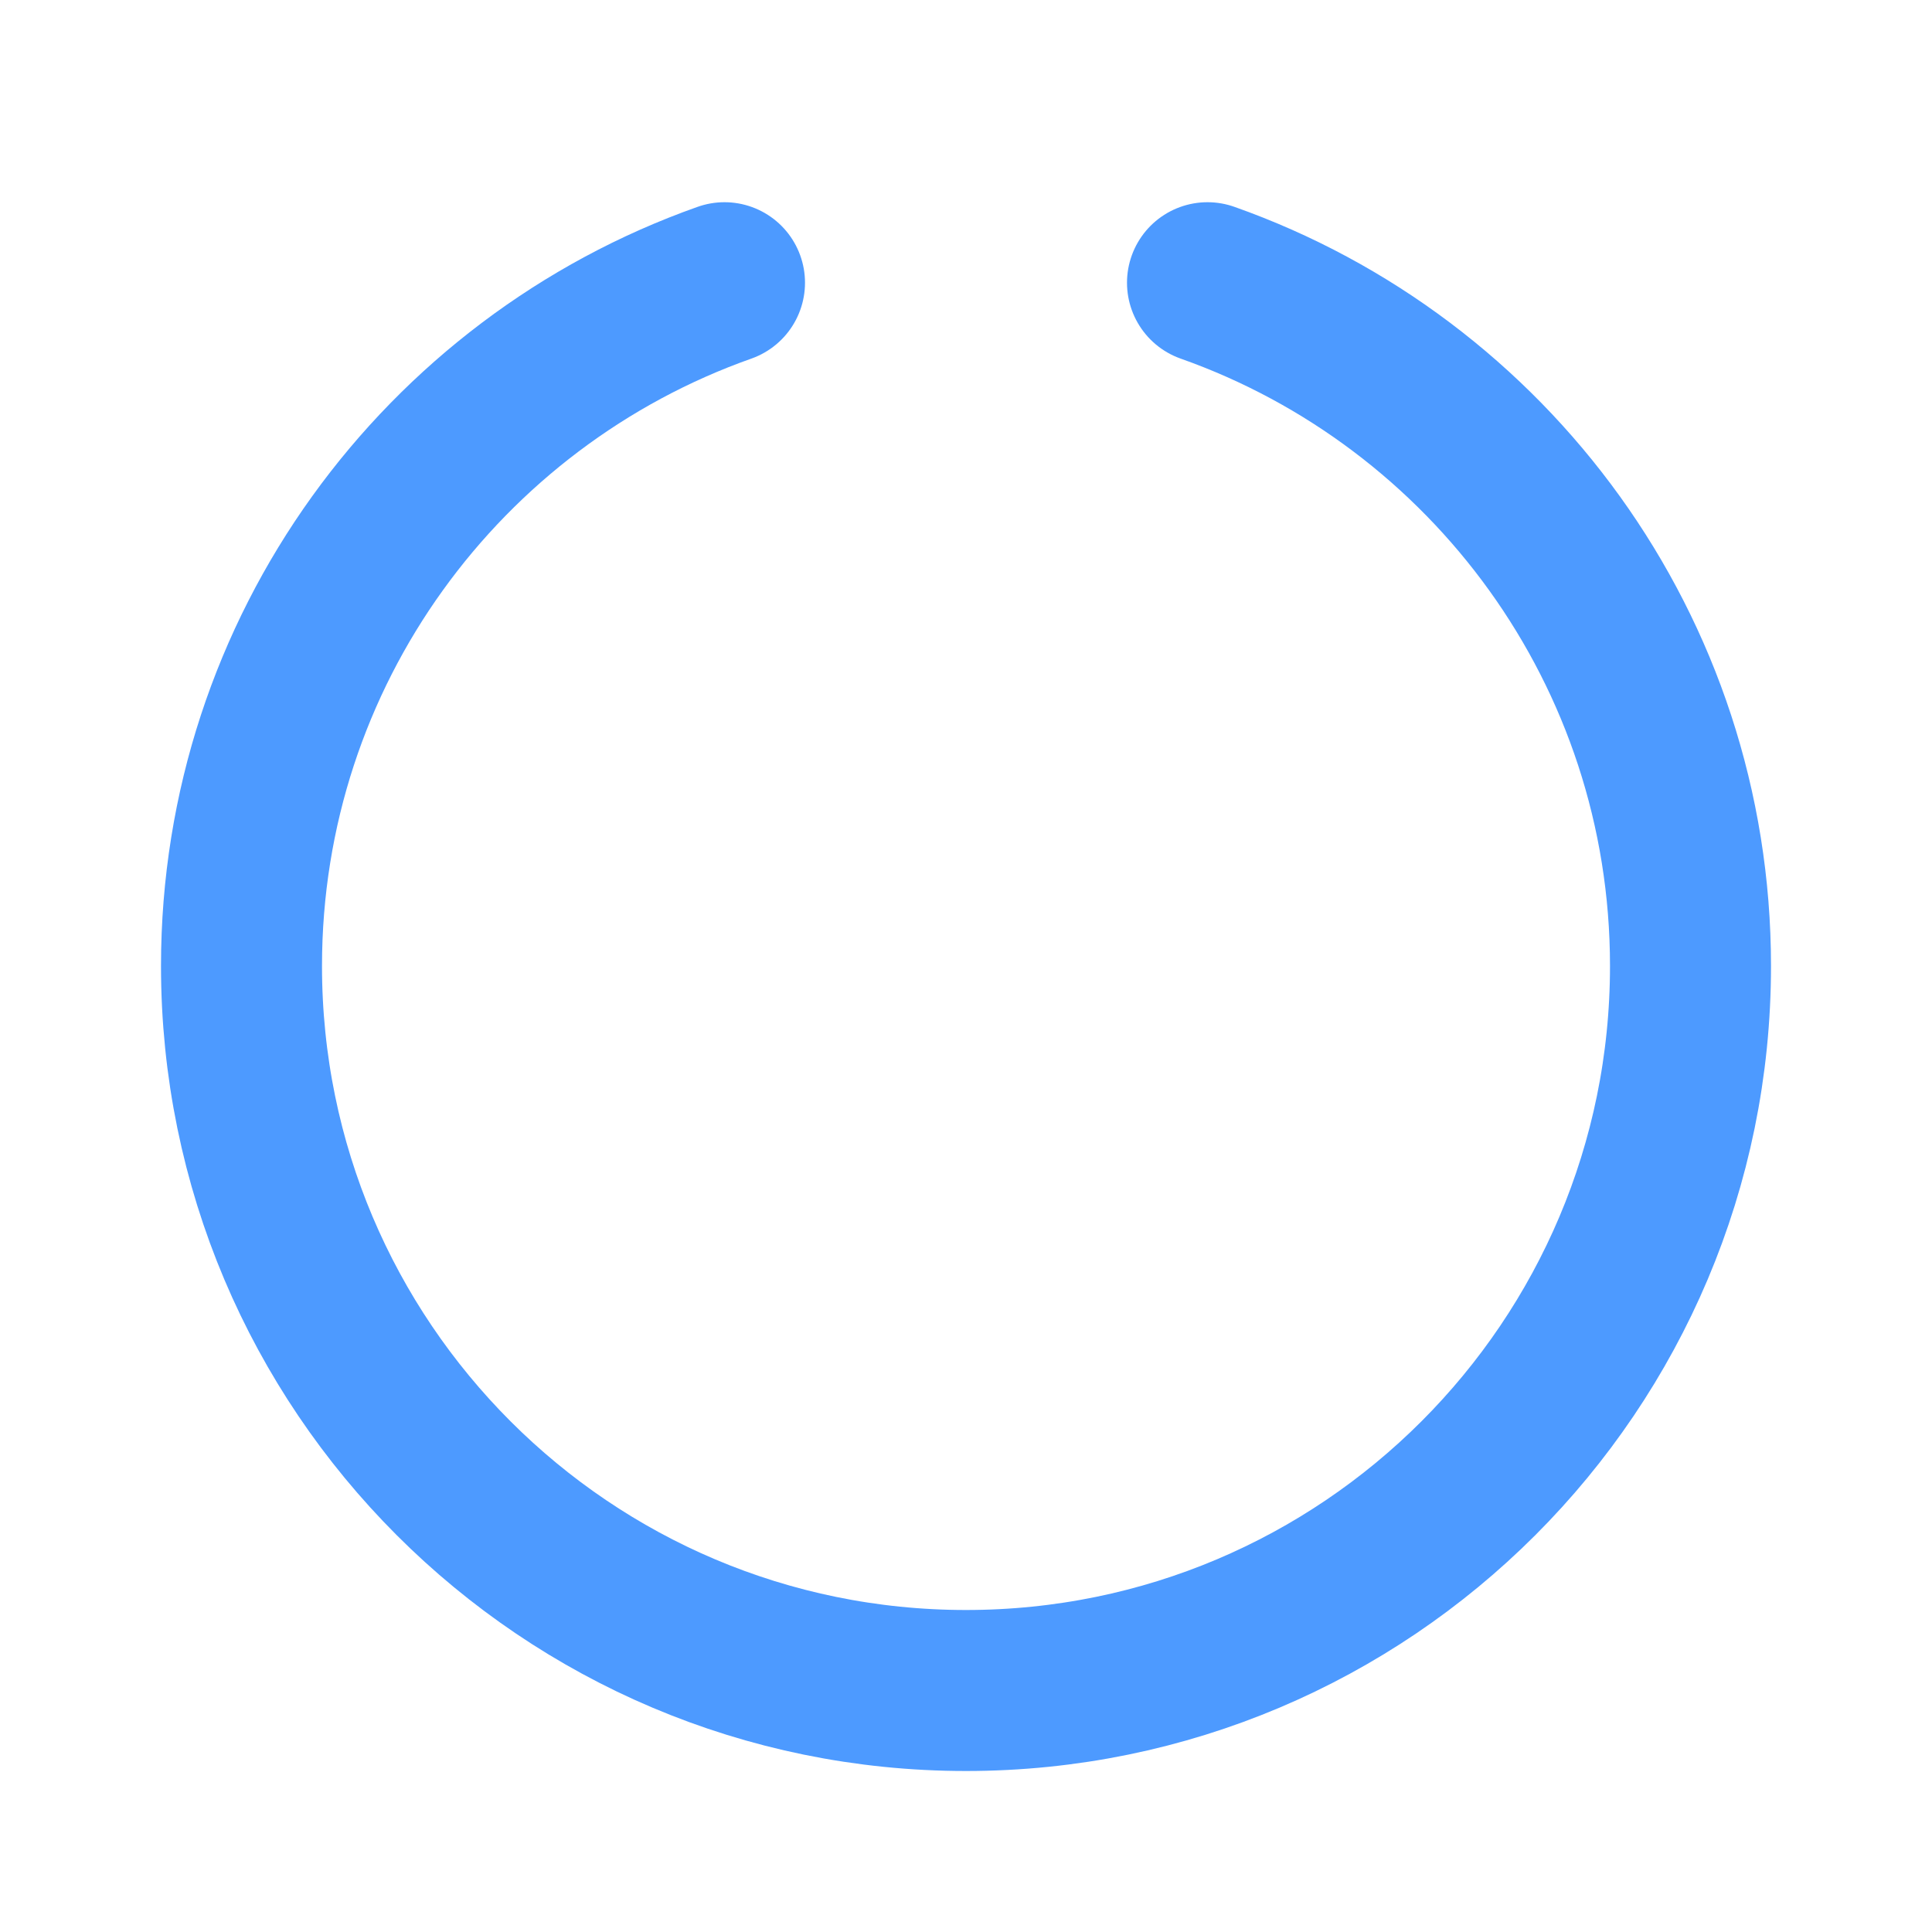
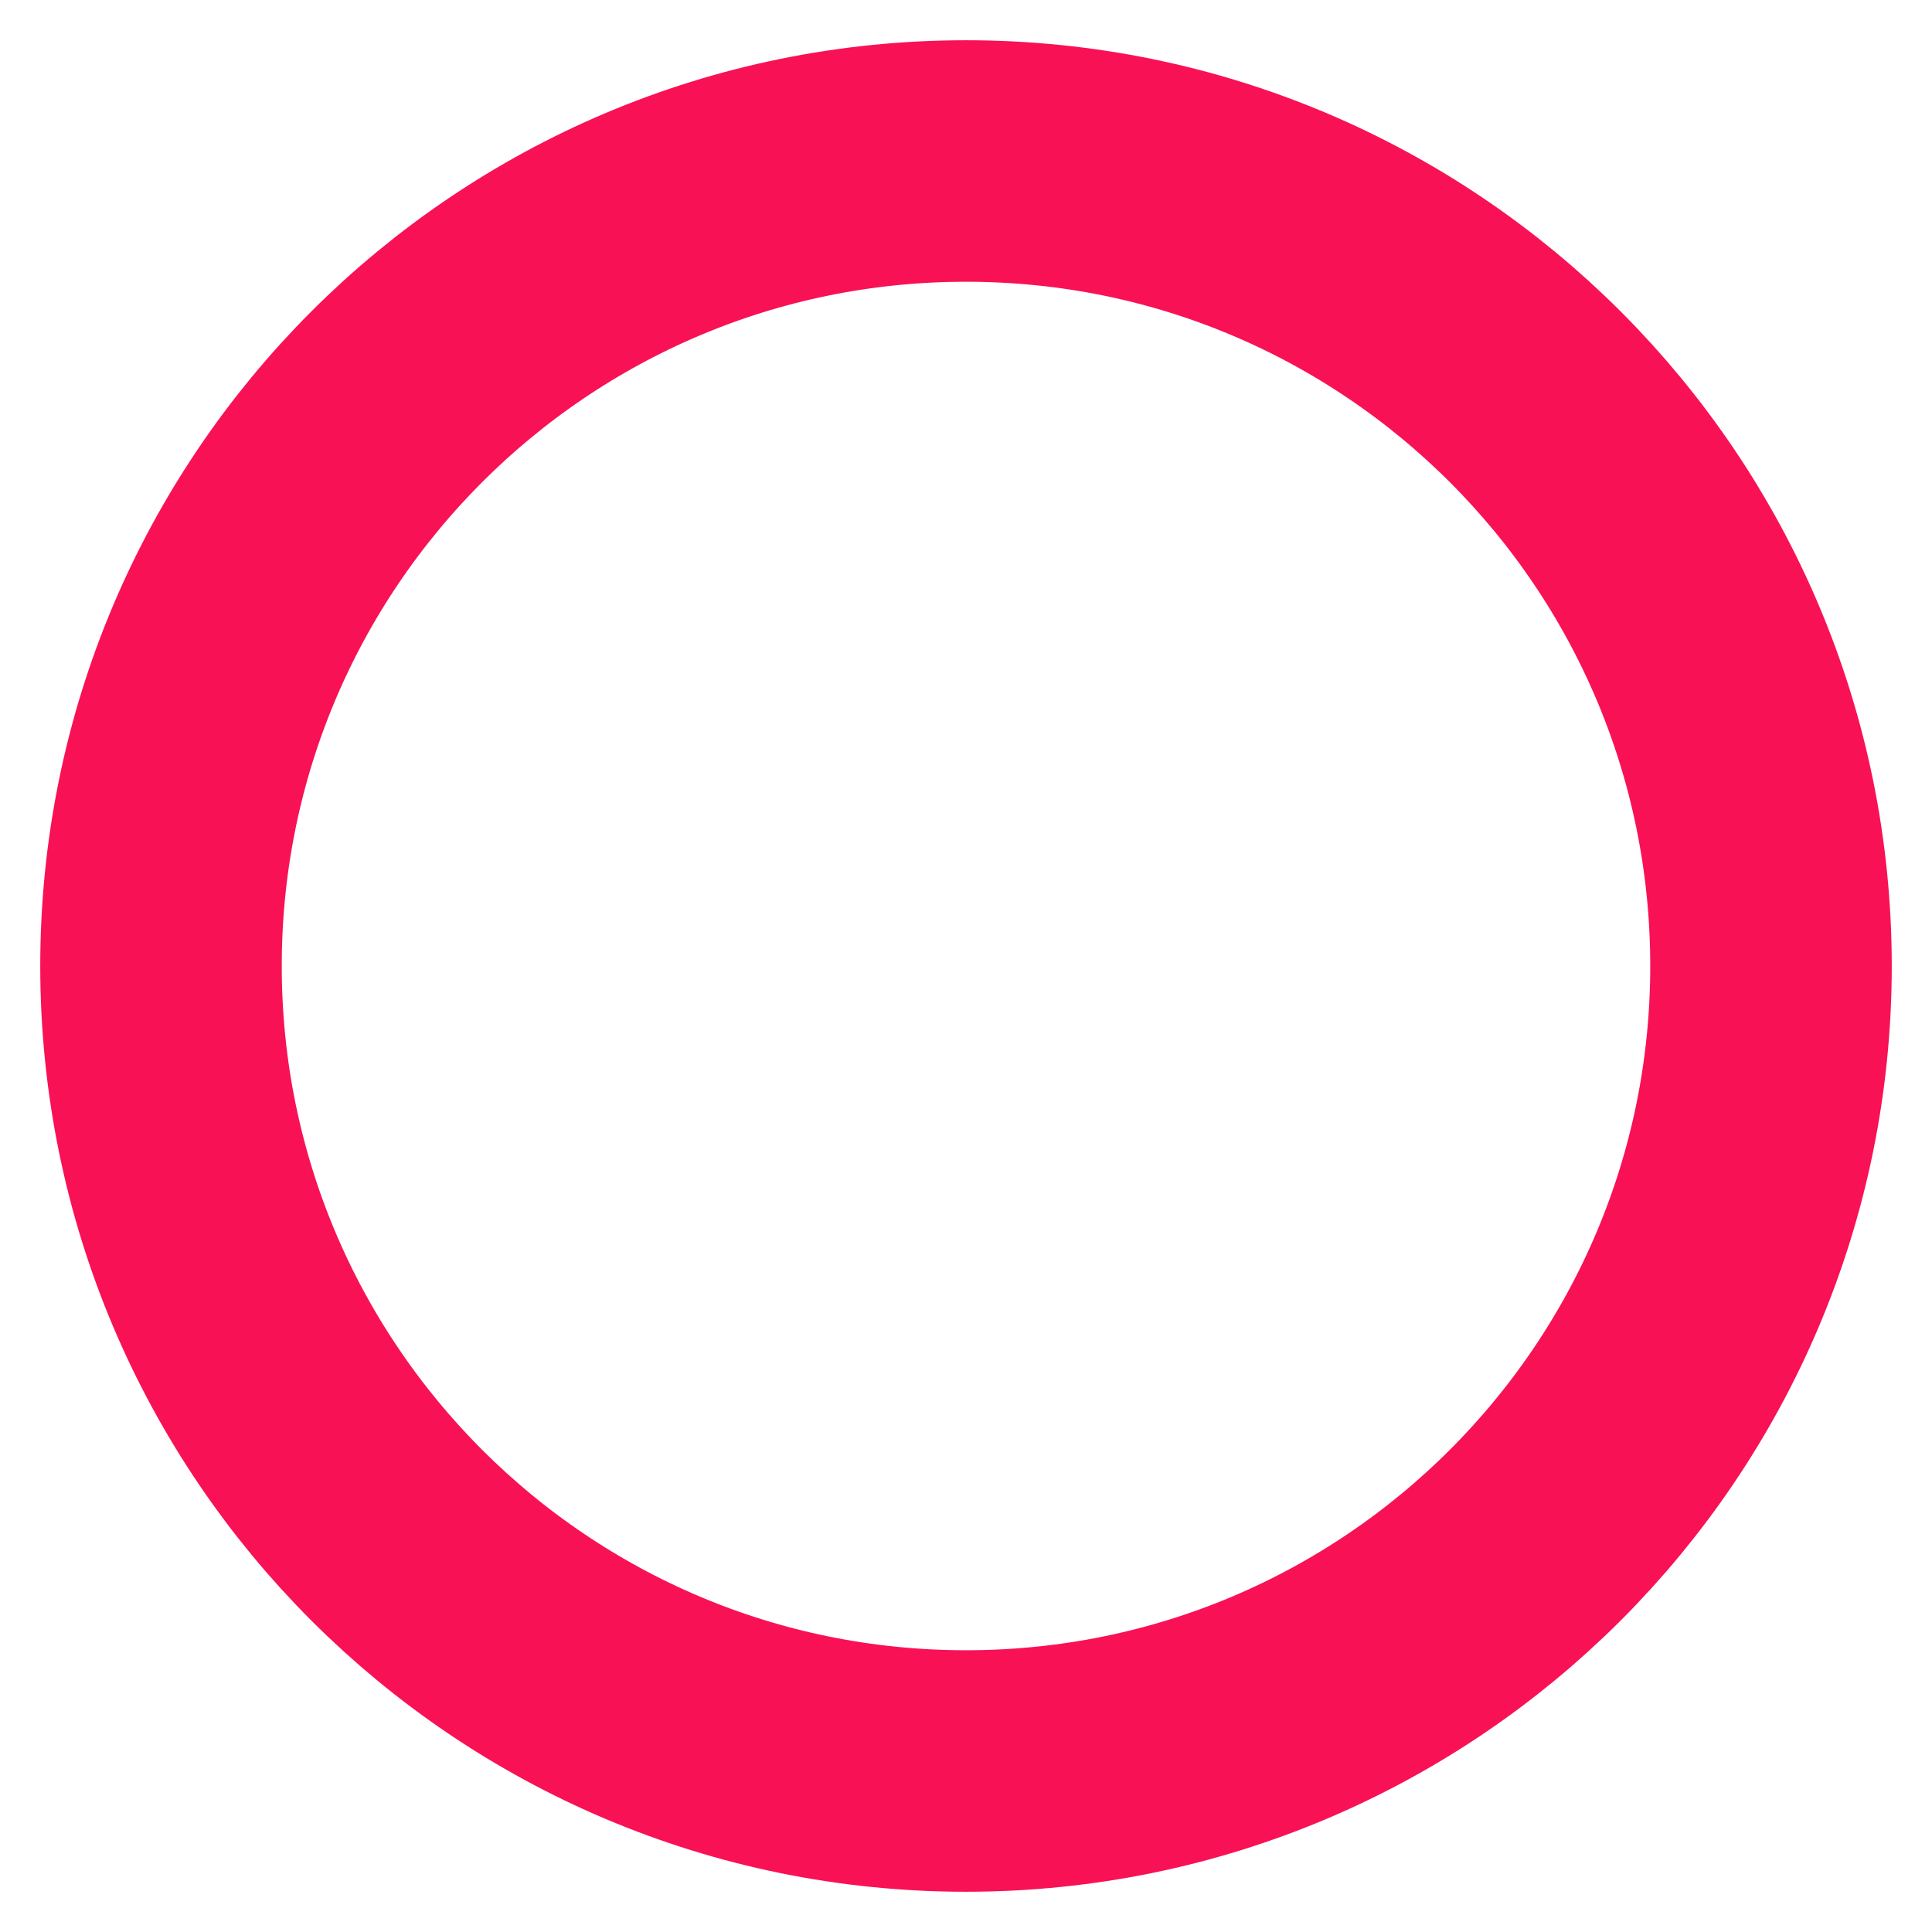
- <svg xmlns="http://www.w3.org/2000/svg" width="800px" height="800px" viewBox="0 0 24 24" fill="none" stroke="#4d88ff">
-   <g id="SVGRepo_bgCarrier" stroke-width="0" />
-   <g id="SVGRepo_tracerCarrier" stroke-linecap="round" stroke-linejoin="round" stroke="#CCCCCC" stroke-width="0.048" />
-   <g id="SVGRepo_iconCarrier">
-     <path d="M9 3.512C5.504 4.748 3 8.081 3 12C3 16.971 7.029 21 12 21C16.971 21 21 16.971 21 12C21 8.081 18.496 4.748 15 3.512" stroke="#4d9aff" stroke-width="2" stroke-linecap="round" stroke-linejoin="round" />
-   </g>
+ <svg xmlns="http://www.w3.org/2000/svg" width="24px" height="24px" viewBox="0 0 24 24" fill="none">
+   <circle stroke="#F91155" stroke-width="3" cx="12" cy="12" r="10" />
+   <circle stroke="#4d88ff" stroke-width="3" cx="12" cy="12" r="10" stroke-dasharray="63 63" stroke-dashoffset="22" transform-origin="center" transform="rotate(-90)" />
</svg>
